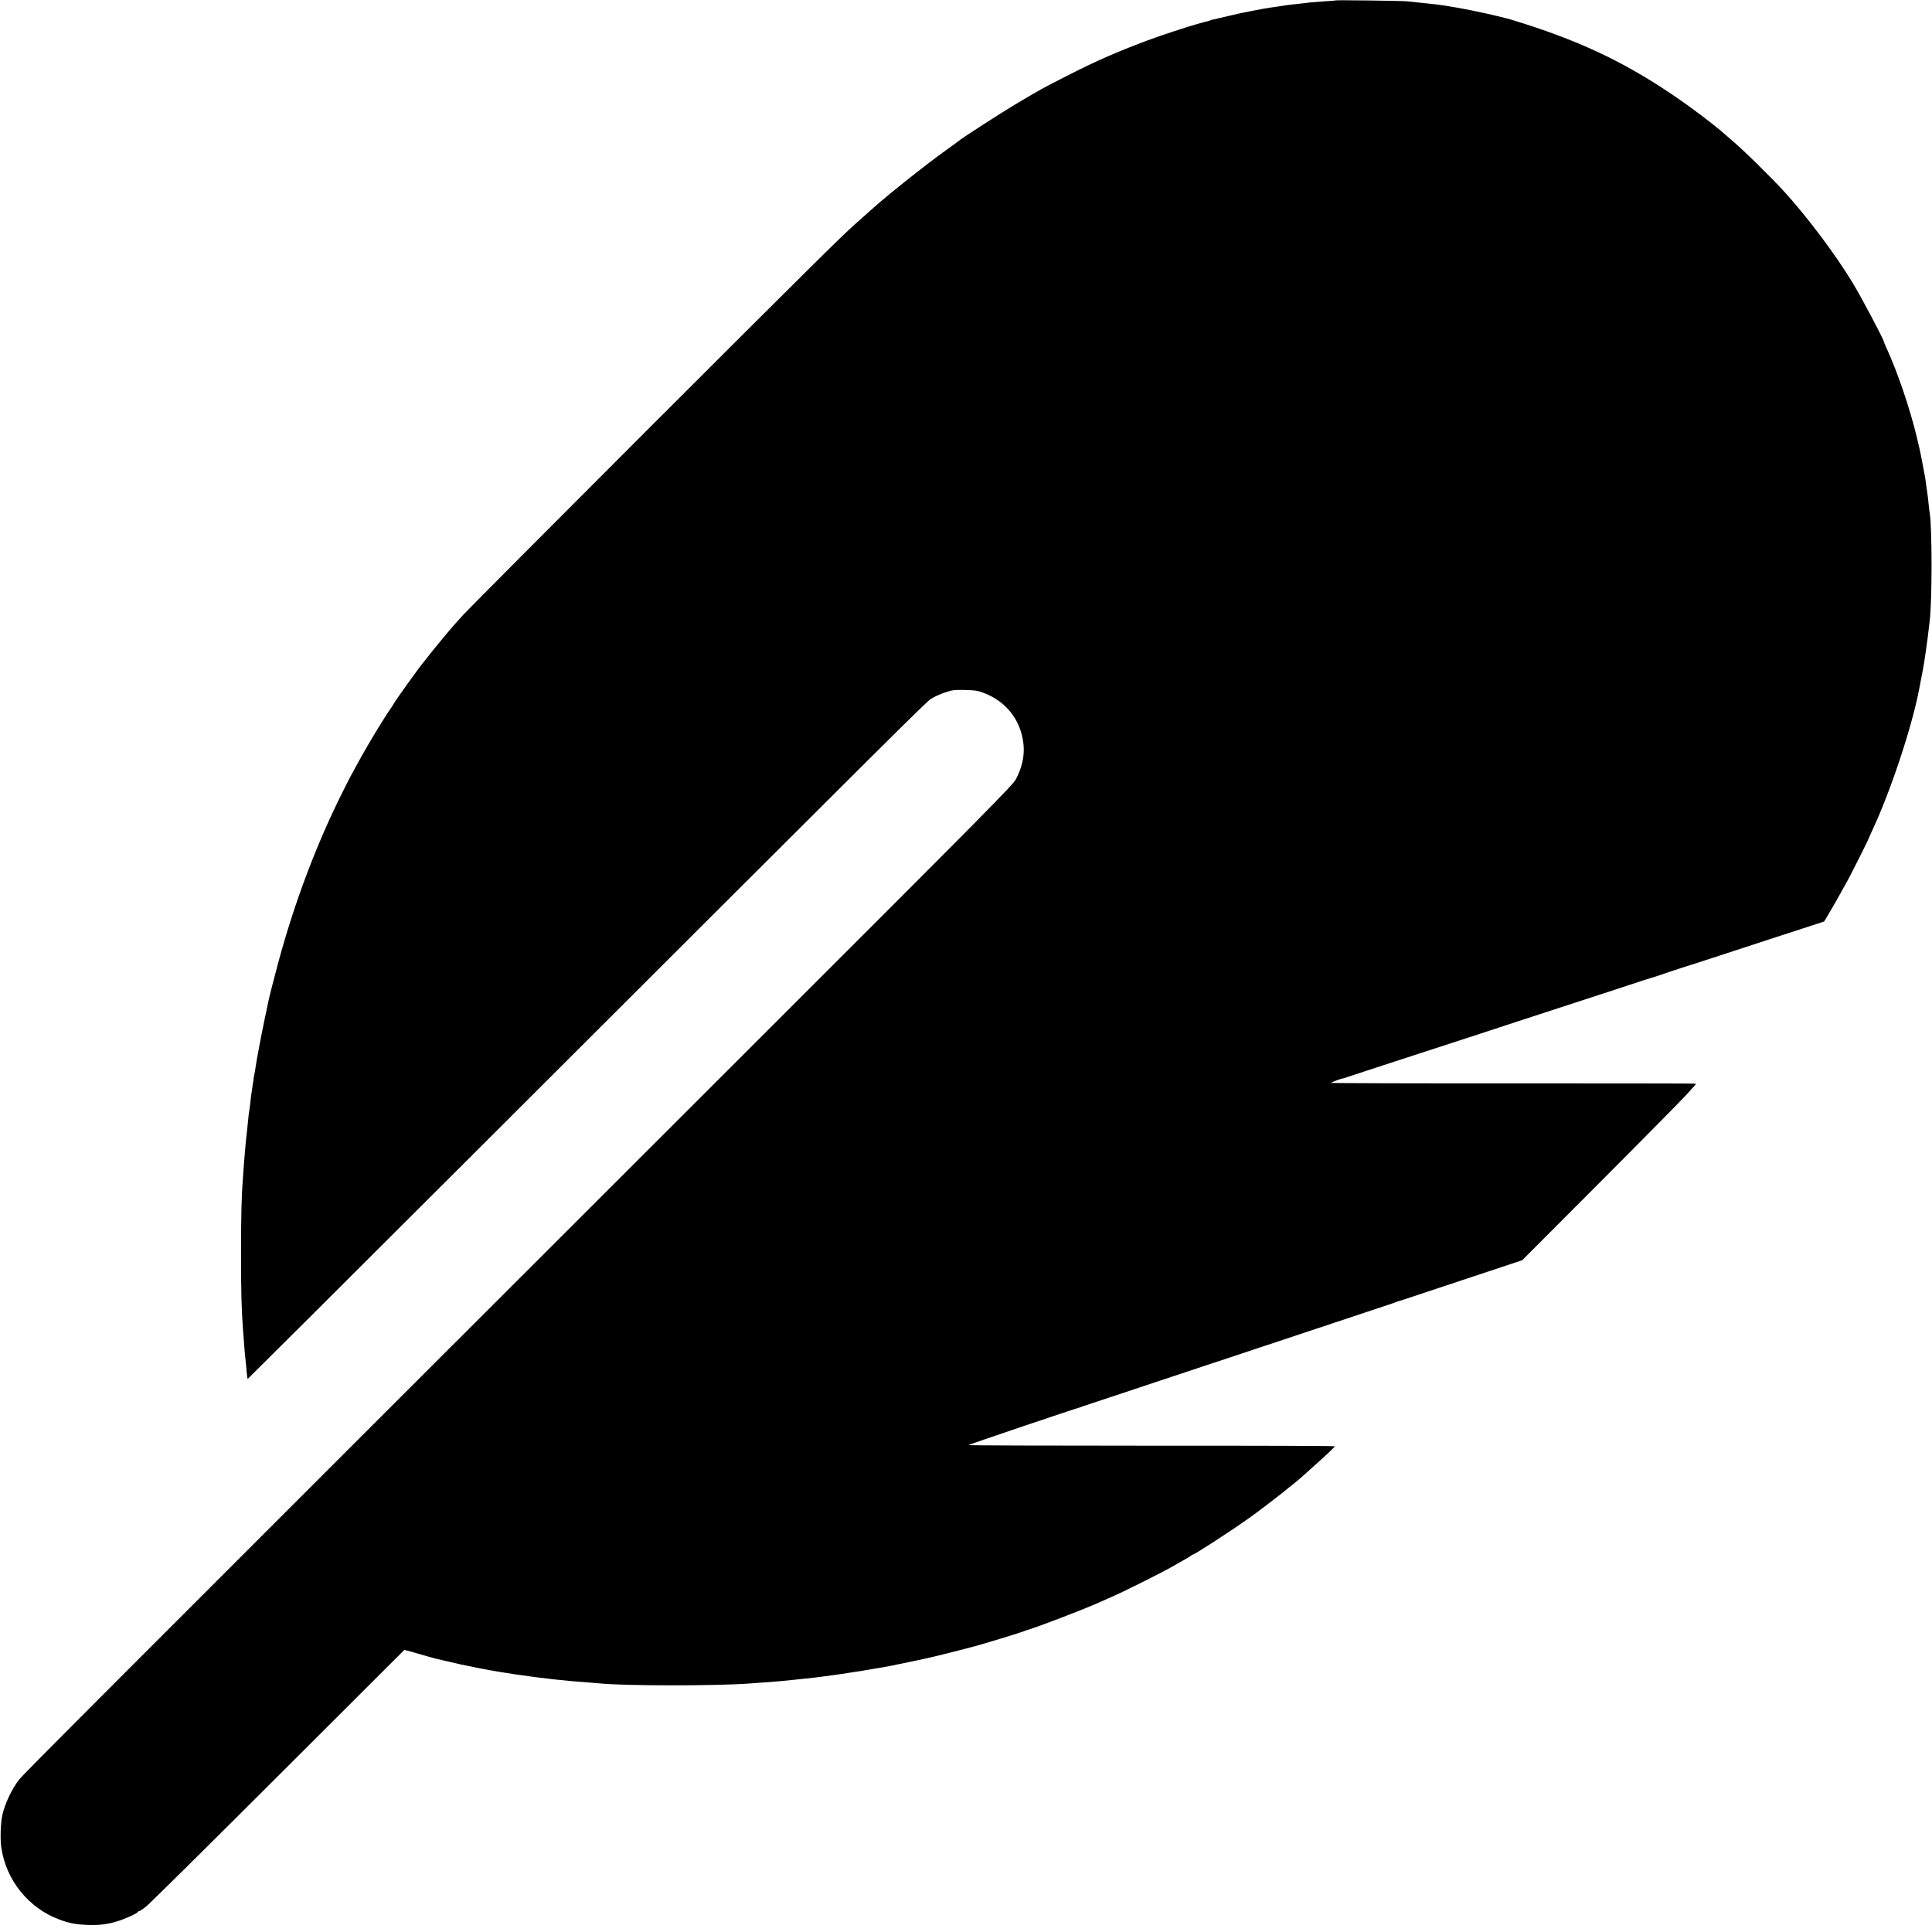
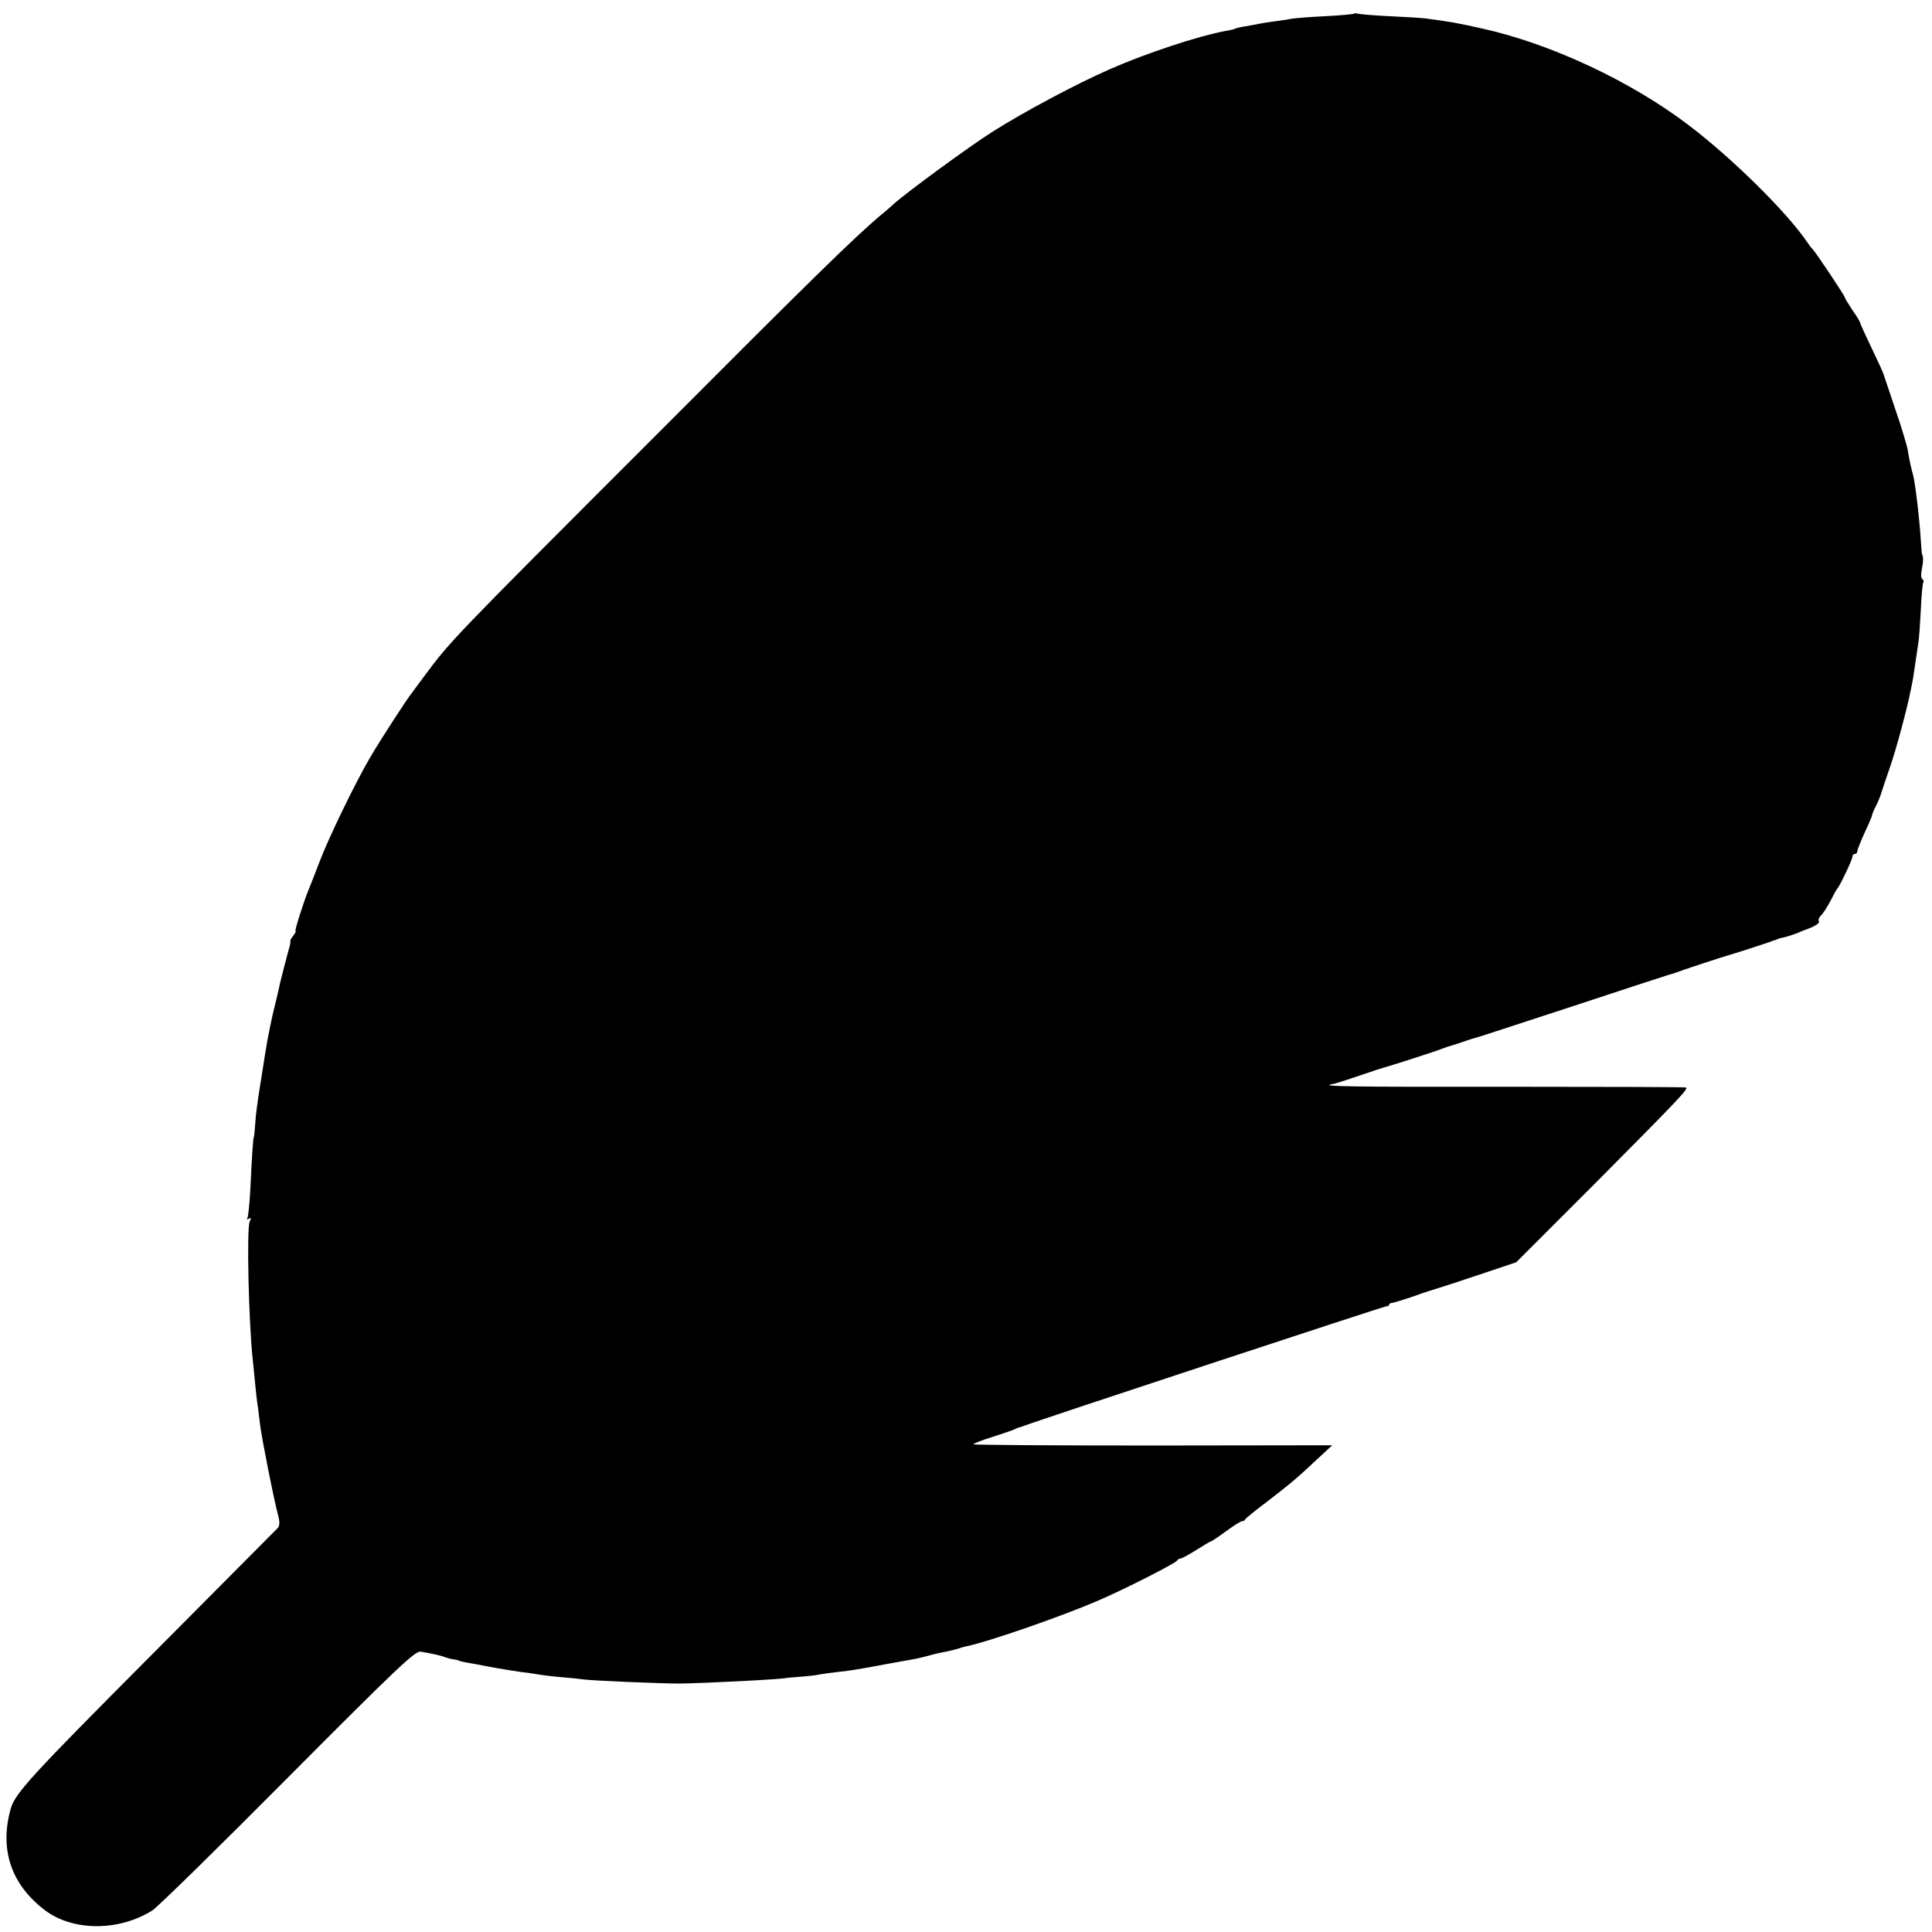
- <svg xmlns="http://www.w3.org/2000/svg" version="1.0" width="2048pt" height="2048pt" viewBox="0 0 2048 2048" preserveAspectRatio="xMidYMid meet">
-   <g transform="translate(0,2048) scale(0.1,-0.1)" fill="#000000" stroke="none">
-     <path d="M14159 20476 c-2 -2 -56 -7 -119 -10 -63 -4 -128 -9 -145 -11 -16 -3 -57 -7 -90 -11 -91 -9 -174 -19 -225 -28 -14 -3 -47 -7 -74 -11 -53 -6 -184 -30 -256 -45 -25 -5 -56 -12 -70 -14 -14 -2 -86 -18 -160 -36 -74 -18 -146 -34 -159 -37 -14 -2 -28 -6 -33 -9 -4 -3 -18 -7 -30 -10 -13 -3 -27 -6 -33 -8 -5 -1 -30 -8 -55 -15 -111 -30 -409 -128 -553 -182 -320 -120 -539 -216 -847 -373 -263 -134 -280 -143 -550 -304 -157 -94 -552 -349 -595 -384 -5 -5 -64 -48 -130 -95 -238 -171 -633 -486 -801 -638 -27 -24 -155 -139 -173 -154 -120 -104 -542 -522 -2172 -2151 -1048 -1048 -1939 -1943 -1980 -1989 -41 -46 -81 -91 -90 -100 -25 -25 -261 -311 -294 -356 -17 -22 -32 -42 -35 -45 -26 -25 -292 -396 -316 -439 -5 -11 -18 -30 -27 -43 -56 -77 -227 -356 -319 -523 -103 -186 -116 -210 -196 -370 -277 -553 -509 -1168 -680 -1800 -41 -151 -97 -369 -106 -415 -3 -14 -21 -101 -41 -195 -39 -185 -92 -469 -100 -535 -1 -8 -4 -28 -8 -45 -4 -16 -9 -50 -12 -75 -3 -25 -10 -70 -15 -100 -5 -30 -12 -82 -15 -115 -3 -33 -8 -69 -10 -80 -5 -23 -12 -83 -20 -170 -3 -33 -8 -76 -10 -95 -3 -19 -7 -66 -11 -105 -3 -38 -8 -83 -9 -100 -2 -16 -6 -73 -10 -125 -3 -52 -8 -115 -10 -140 -14 -165 -20 -394 -20 -800 0 -409 5 -583 20 -790 15 -209 20 -272 30 -355 2 -22 7 -71 10 -110 4 -38 8 -71 10 -73 1 -1 1079 1073 2396 2388 4717 4711 4793 4786 4850 4823 31 20 96 50 145 66 80 27 97 29 203 27 125 -3 146 -7 219 -35 200 -79 341 -236 393 -438 41 -160 23 -306 -59 -468 -33 -66 -211 -246 -3211 -3243 -6665 -6659 -7314 -7309 -7357 -7365 -79 -100 -155 -263 -180 -381 -18 -87 -23 -251 -10 -341 50 -347 292 -645 618 -764 107 -39 173 -52 303 -56 115 -4 201 6 300 36 81 23 225 88 225 101 0 4 6 8 13 8 7 0 42 23 78 52 35 28 664 650 1397 1382 733 732 1335 1333 1337 1335 3 3 85 -20 270 -74 39 -12 212 -53 335 -80 61 -14 323 -65 355 -69 23 -4 52 -8 65 -11 14 -3 85 -14 160 -25 290 -42 510 -67 770 -85 47 -4 101 -8 120 -10 272 -27 1253 -27 1595 0 28 2 88 7 135 10 90 5 276 22 350 31 25 3 63 7 85 9 89 9 151 16 175 20 14 2 63 9 110 15 47 6 96 13 110 15 14 3 57 9 95 15 97 14 127 19 230 37 50 8 104 17 120 20 17 2 116 22 220 44 105 22 201 42 215 45 54 10 480 117 555 139 44 13 121 35 170 50 96 28 300 92 325 102 8 4 17 7 20 8 107 29 602 218 785 300 33 14 74 33 90 40 126 56 192 87 345 164 171 85 345 176 365 191 6 4 42 24 80 45 39 21 77 44 86 51 8 8 18 14 22 14 19 0 417 258 602 391 193 138 503 382 595 469 9 8 54 49 100 90 125 111 210 192 210 199 0 4 -873 7 -1941 6 -1067 0 -1943 3 -1944 6 -3 4 1135 389 1195 404 3 1 12 4 20 8 8 3 600 200 1315 437 715 237 1307 434 1315 437 8 3 20 7 25 9 6 1 134 43 285 94 151 51 280 93 285 95 6 1 19 5 30 9 74 28 95 36 98 35 1 0 9 2 17 5 8 3 301 100 651 216 l635 211 835 837 c459 460 868 875 909 921 41 47 81 90 88 97 6 7 9 15 5 17 -5 2 -877 3 -1940 3 -1063 -1 -1929 2 -1925 5 8 8 121 50 125 47 1 -2 22 5 47 14 25 9 194 64 375 123 182 59 389 126 460 150 72 23 306 100 520 169 215 70 422 138 460 151 39 13 246 80 460 150 590 192 783 255 862 282 40 13 81 26 90 28 10 2 56 17 103 33 47 17 144 49 215 72 72 22 265 85 430 139 165 54 442 145 615 201 173 56 349 113 391 127 l76 25 44 74 c24 41 49 83 54 92 15 25 117 207 155 277 38 69 220 432 220 439 0 3 18 42 39 88 191 408 418 1090 495 1493 2 11 12 61 21 110 9 50 19 99 21 110 11 54 51 331 59 415 3 30 8 69 10 85 27 208 27 982 1 1145 -3 14 -7 54 -11 89 -6 64 -10 95 -21 169 -3 20 -7 53 -10 72 -2 19 -6 46 -9 60 -10 50 -15 76 -20 105 -3 17 -8 41 -10 55 -3 14 -7 36 -10 50 -10 52 -18 89 -48 215 -73 299 -202 680 -318 933 -16 35 -29 65 -29 69 0 22 -235 466 -333 628 -179 296 -478 694 -720 960 -151 165 -424 433 -567 555 -14 12 -37 32 -51 44 -125 112 -379 303 -579 438 -530 357 -1011 580 -1695 788 -112 34 -410 100 -585 130 -30 5 -82 14 -115 19 -53 9 -118 17 -210 26 -16 1 -59 6 -95 10 -36 4 -83 9 -105 11 -51 6 -751 14 -756 10z" />
+ <svg xmlns="http://www.w3.org/2000/svg" version="1.0" width="776pt" height="776pt" viewBox="0 0 776 776" preserveAspectRatio="xMidYMid meet">
+   <g transform="translate(0,776) scale(0.1,-0.1)" fill="#000000" stroke="none">
+     <path d="M5438 7705 c-2 -2 -54 -7 -115 -10 -61 -3 -122 -8 -134 -10 -13 -3 -42 -7 -64 -10 -22 -3 -51 -7 -65 -10 -14 -3 -41 -8 -60 -11 -19 -3 -38 -8 -41 -10 -3 -2 -21 -6 -40 -9 -107 -20 -316 -89 -459 -152 -133 -58 -344 -170 -475 -253 -94 -60 -343 -242 -396 -290 -9 -8 -31 -28 -50 -43 -104 -87 -289 -268 -908 -889 -822 -822 -821 -821 -930 -968 -22 -30 -44 -59 -48 -65 -17 -20 -122 -182 -165 -255 -60 -102 -169 -326 -208 -430 -18 -47 -36 -94 -41 -105 -19 -46 -57 -165 -52 -165 3 0 -1 -7 -8 -17 -8 -9 -13 -19 -13 -22 1 -3 0 -10 -1 -16 -13 -46 -37 -140 -40 -153 -2 -9 -8 -37 -14 -62 -16 -65 -16 -63 -37 -168 -2 -12 -16 -96 -29 -181 -11 -69 -17 -111 -20 -156 -2 -27 -4 -50 -5 -50 -3 0 -9 -88 -14 -203 -3 -62 -9 -118 -12 -124 -5 -7 -2 -8 5 -3 10 5 11 3 4 -11 -13 -27 -4 -405 12 -554 3 -25 7 -70 10 -100 3 -30 7 -68 10 -85 2 -16 7 -52 10 -80 6 -50 55 -299 73 -365 6 -24 5 -39 -2 -47 -6 -6 -241 -242 -522 -525 -473 -475 -533 -541 -551 -603 -46 -164 2 -305 138 -408 112 -84 295 -85 430 -1 20 12 265 252 545 534 445 447 512 510 534 506 53 -9 86 -17 100 -23 8 -3 23 -7 33 -8 9 -2 18 -3 20 -5 3 -2 24 -7 67 -14 19 -4 58 -11 85 -16 28 -5 73 -12 100 -16 28 -3 59 -8 70 -10 11 -2 49 -7 85 -10 36 -3 76 -7 90 -9 23 -5 334 -18 390 -17 101 1 425 18 425 22 0 0 25 3 55 5 31 2 69 6 85 10 17 3 50 7 75 10 25 2 83 11 130 20 98 18 125 23 160 29 14 2 45 9 70 16 25 7 56 14 70 16 14 3 34 8 45 11 11 4 25 8 30 9 87 17 379 118 531 183 104 44 318 153 322 163 2 4 8 8 13 8 6 0 35 16 65 35 30 19 57 35 60 35 2 0 29 18 59 40 30 22 58 40 64 40 5 0 11 3 13 8 2 4 41 36 88 71 88 68 118 92 207 176 l54 50 -720 -1 c-397 0 -721 2 -721 5 0 3 35 17 78 30 42 14 82 27 87 30 6 3 12 6 15 7 3 0 12 3 20 6 62 24 1448 481 1458 481 6 0 12 3 12 7 0 4 6 7 13 7 6 1 46 13 87 27 41 15 82 28 90 30 8 2 84 27 168 55 l152 51 308 308 c340 342 385 389 374 394 -4 2 -330 3 -724 3 -619 -1 -761 1 -694 11 7 1 55 16 107 34 52 18 99 33 104 34 14 3 207 65 225 73 8 3 20 7 25 9 6 1 33 10 60 19 28 10 55 18 60 19 6 1 178 58 384 125 205 68 378 124 385 126 6 1 18 5 26 8 19 8 202 68 215 71 13 3 145 46 165 53 8 4 18 7 23 8 4 2 8 3 10 4 1 2 12 4 23 6 12 3 34 10 50 16 16 7 31 13 34 14 36 12 60 27 56 34 -4 5 0 16 8 24 9 8 25 34 38 58 12 24 24 46 27 49 10 9 61 117 61 128 0 7 5 12 10 12 6 0 10 5 10 11 0 6 14 40 30 76 17 35 30 67 30 71 0 4 7 20 15 35 8 15 19 42 24 60 6 18 19 59 31 92 26 74 71 242 85 315 3 14 7 34 9 46 2 12 7 45 11 74 4 29 9 62 11 74 2 12 6 67 9 124 2 56 7 107 10 112 3 5 1 11 -4 14 -5 3 -6 21 -2 38 6 30 7 54 1 61 -1 1 -3 27 -5 57 -5 86 -23 234 -31 262 -7 25 -15 59 -21 98 -3 19 -25 93 -50 165 -24 71 -45 135 -47 140 -1 6 -23 54 -49 108 -26 54 -47 101 -47 104 0 2 -13 24 -30 48 -16 24 -30 47 -30 50 0 7 -120 186 -130 195 -4 3 -13 15 -21 27 -82 121 -301 337 -476 470 -231 176 -553 327 -828 388 -97 22 -136 29 -230 41 -16 2 -82 6 -145 9 -63 3 -120 8 -127 10 -6 2 -13 2 -15 0z" />
  </g>
</svg>
